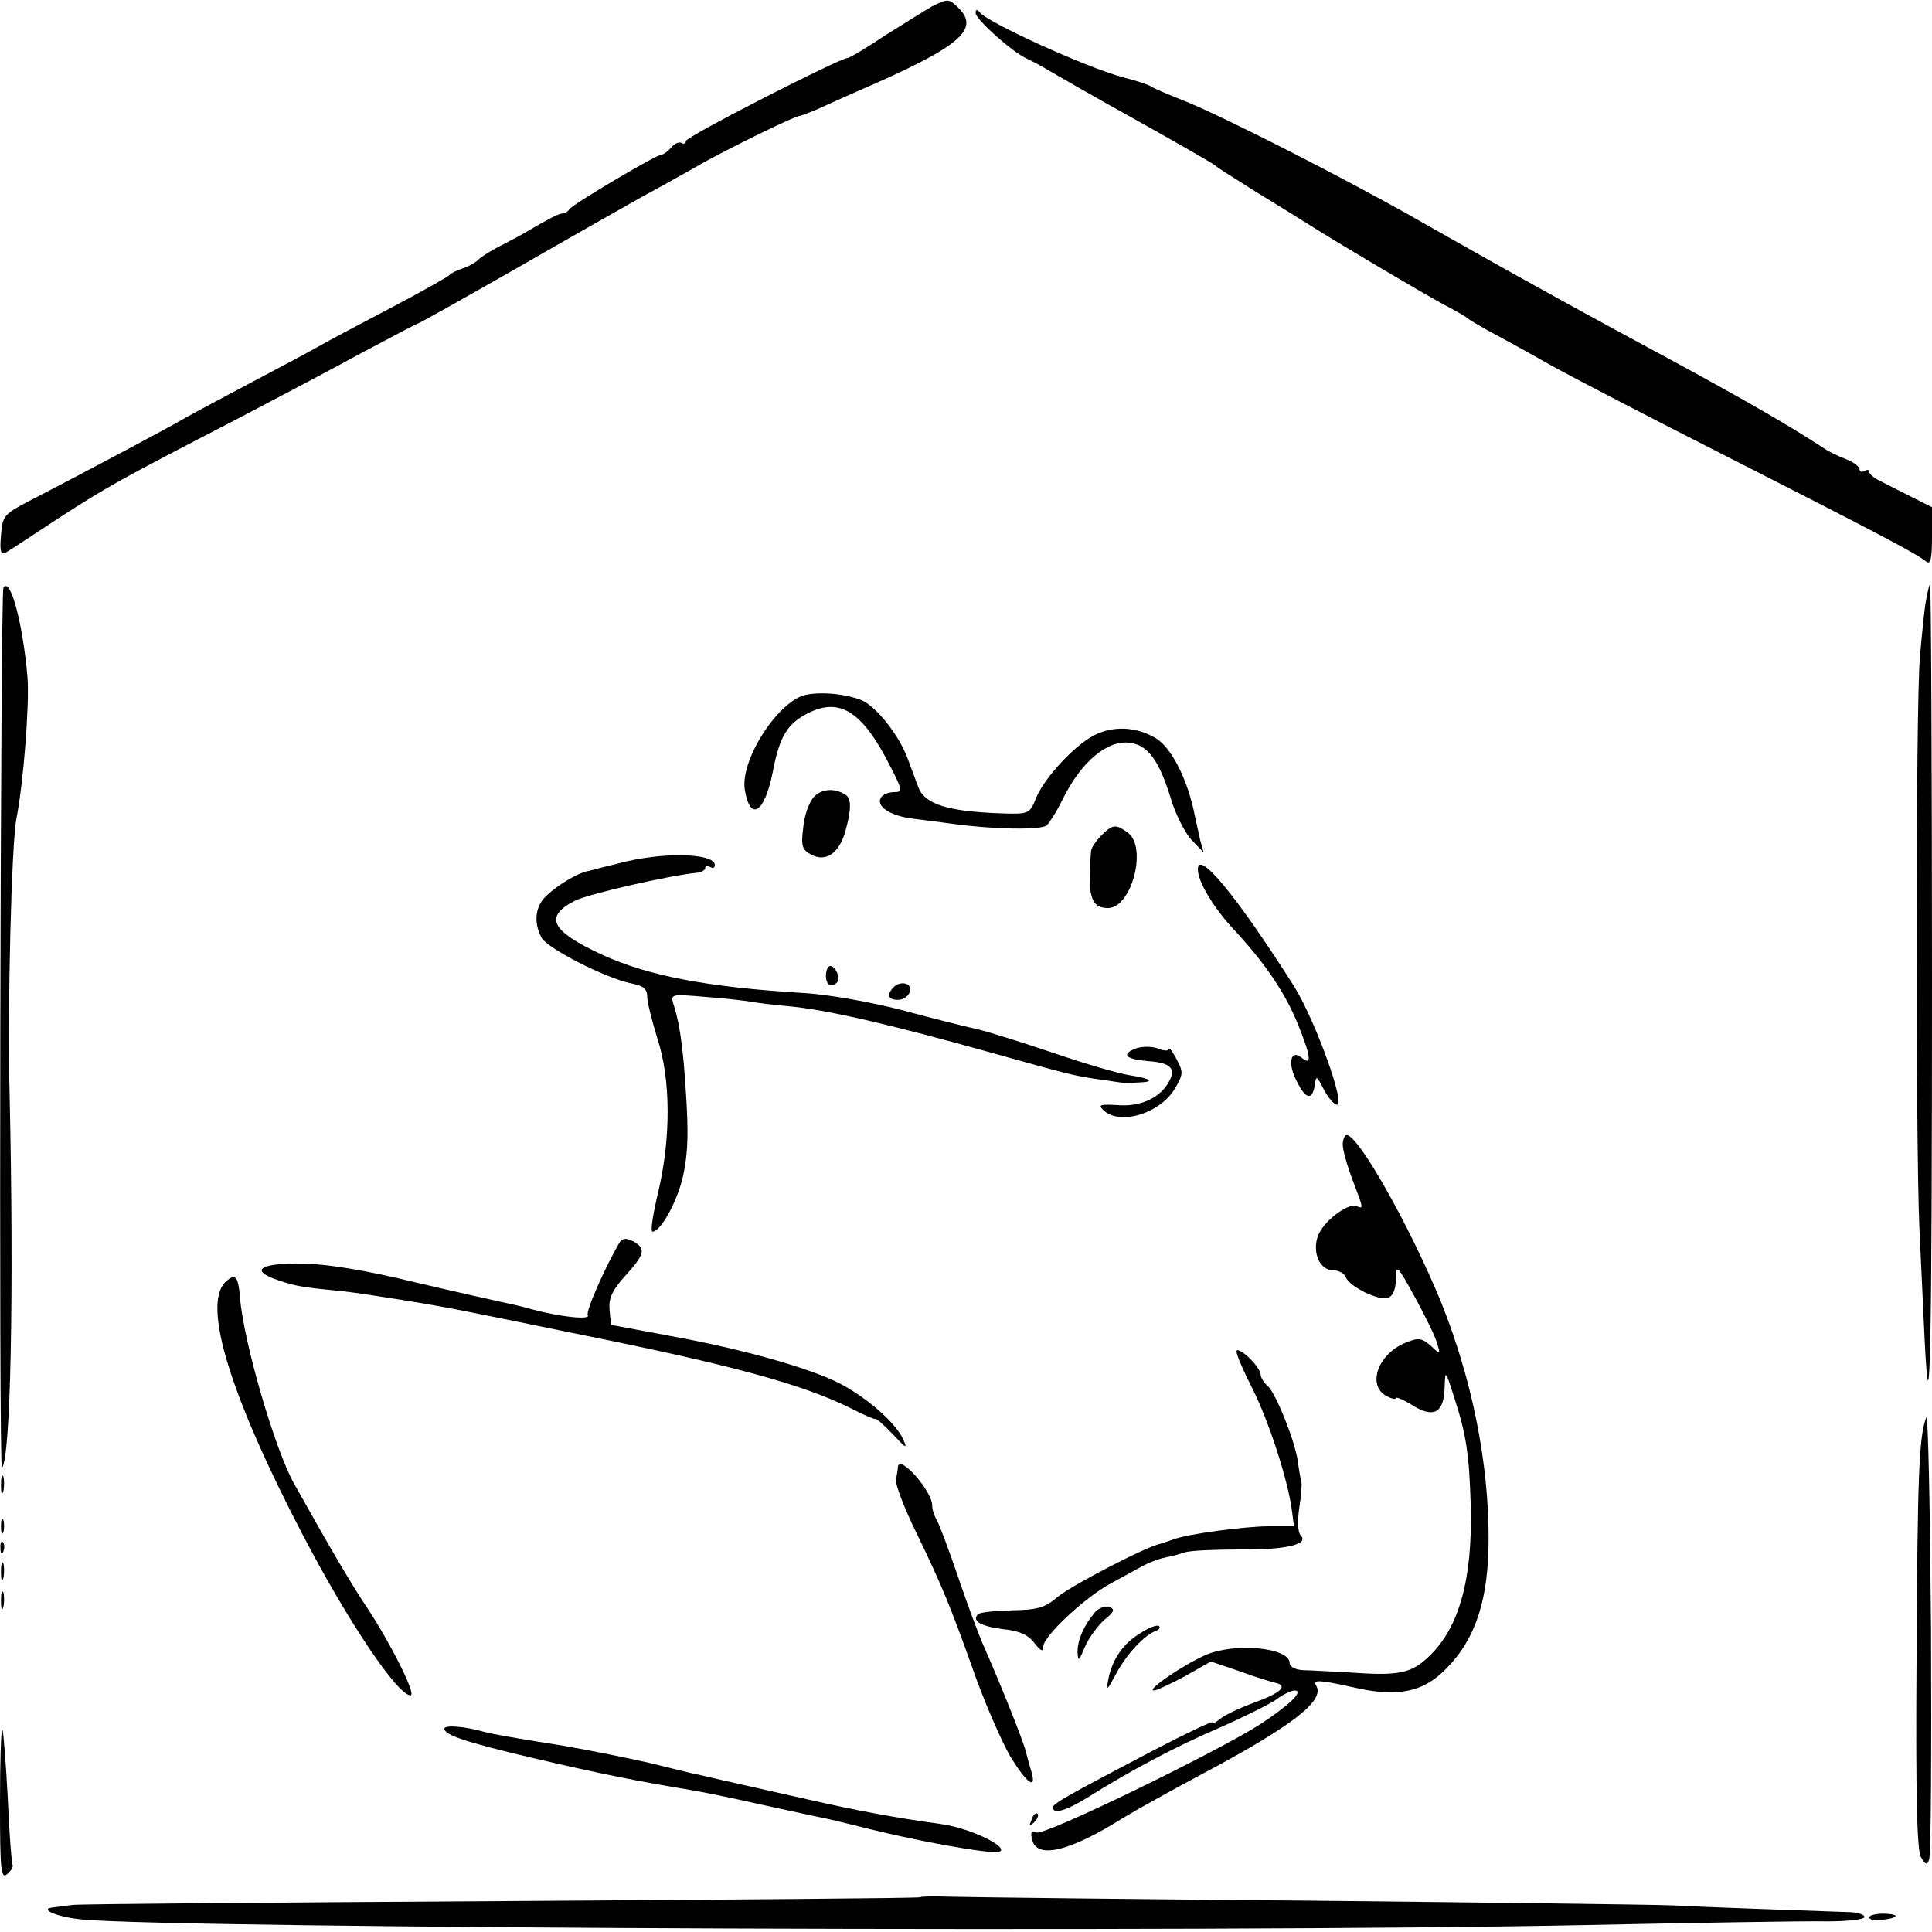
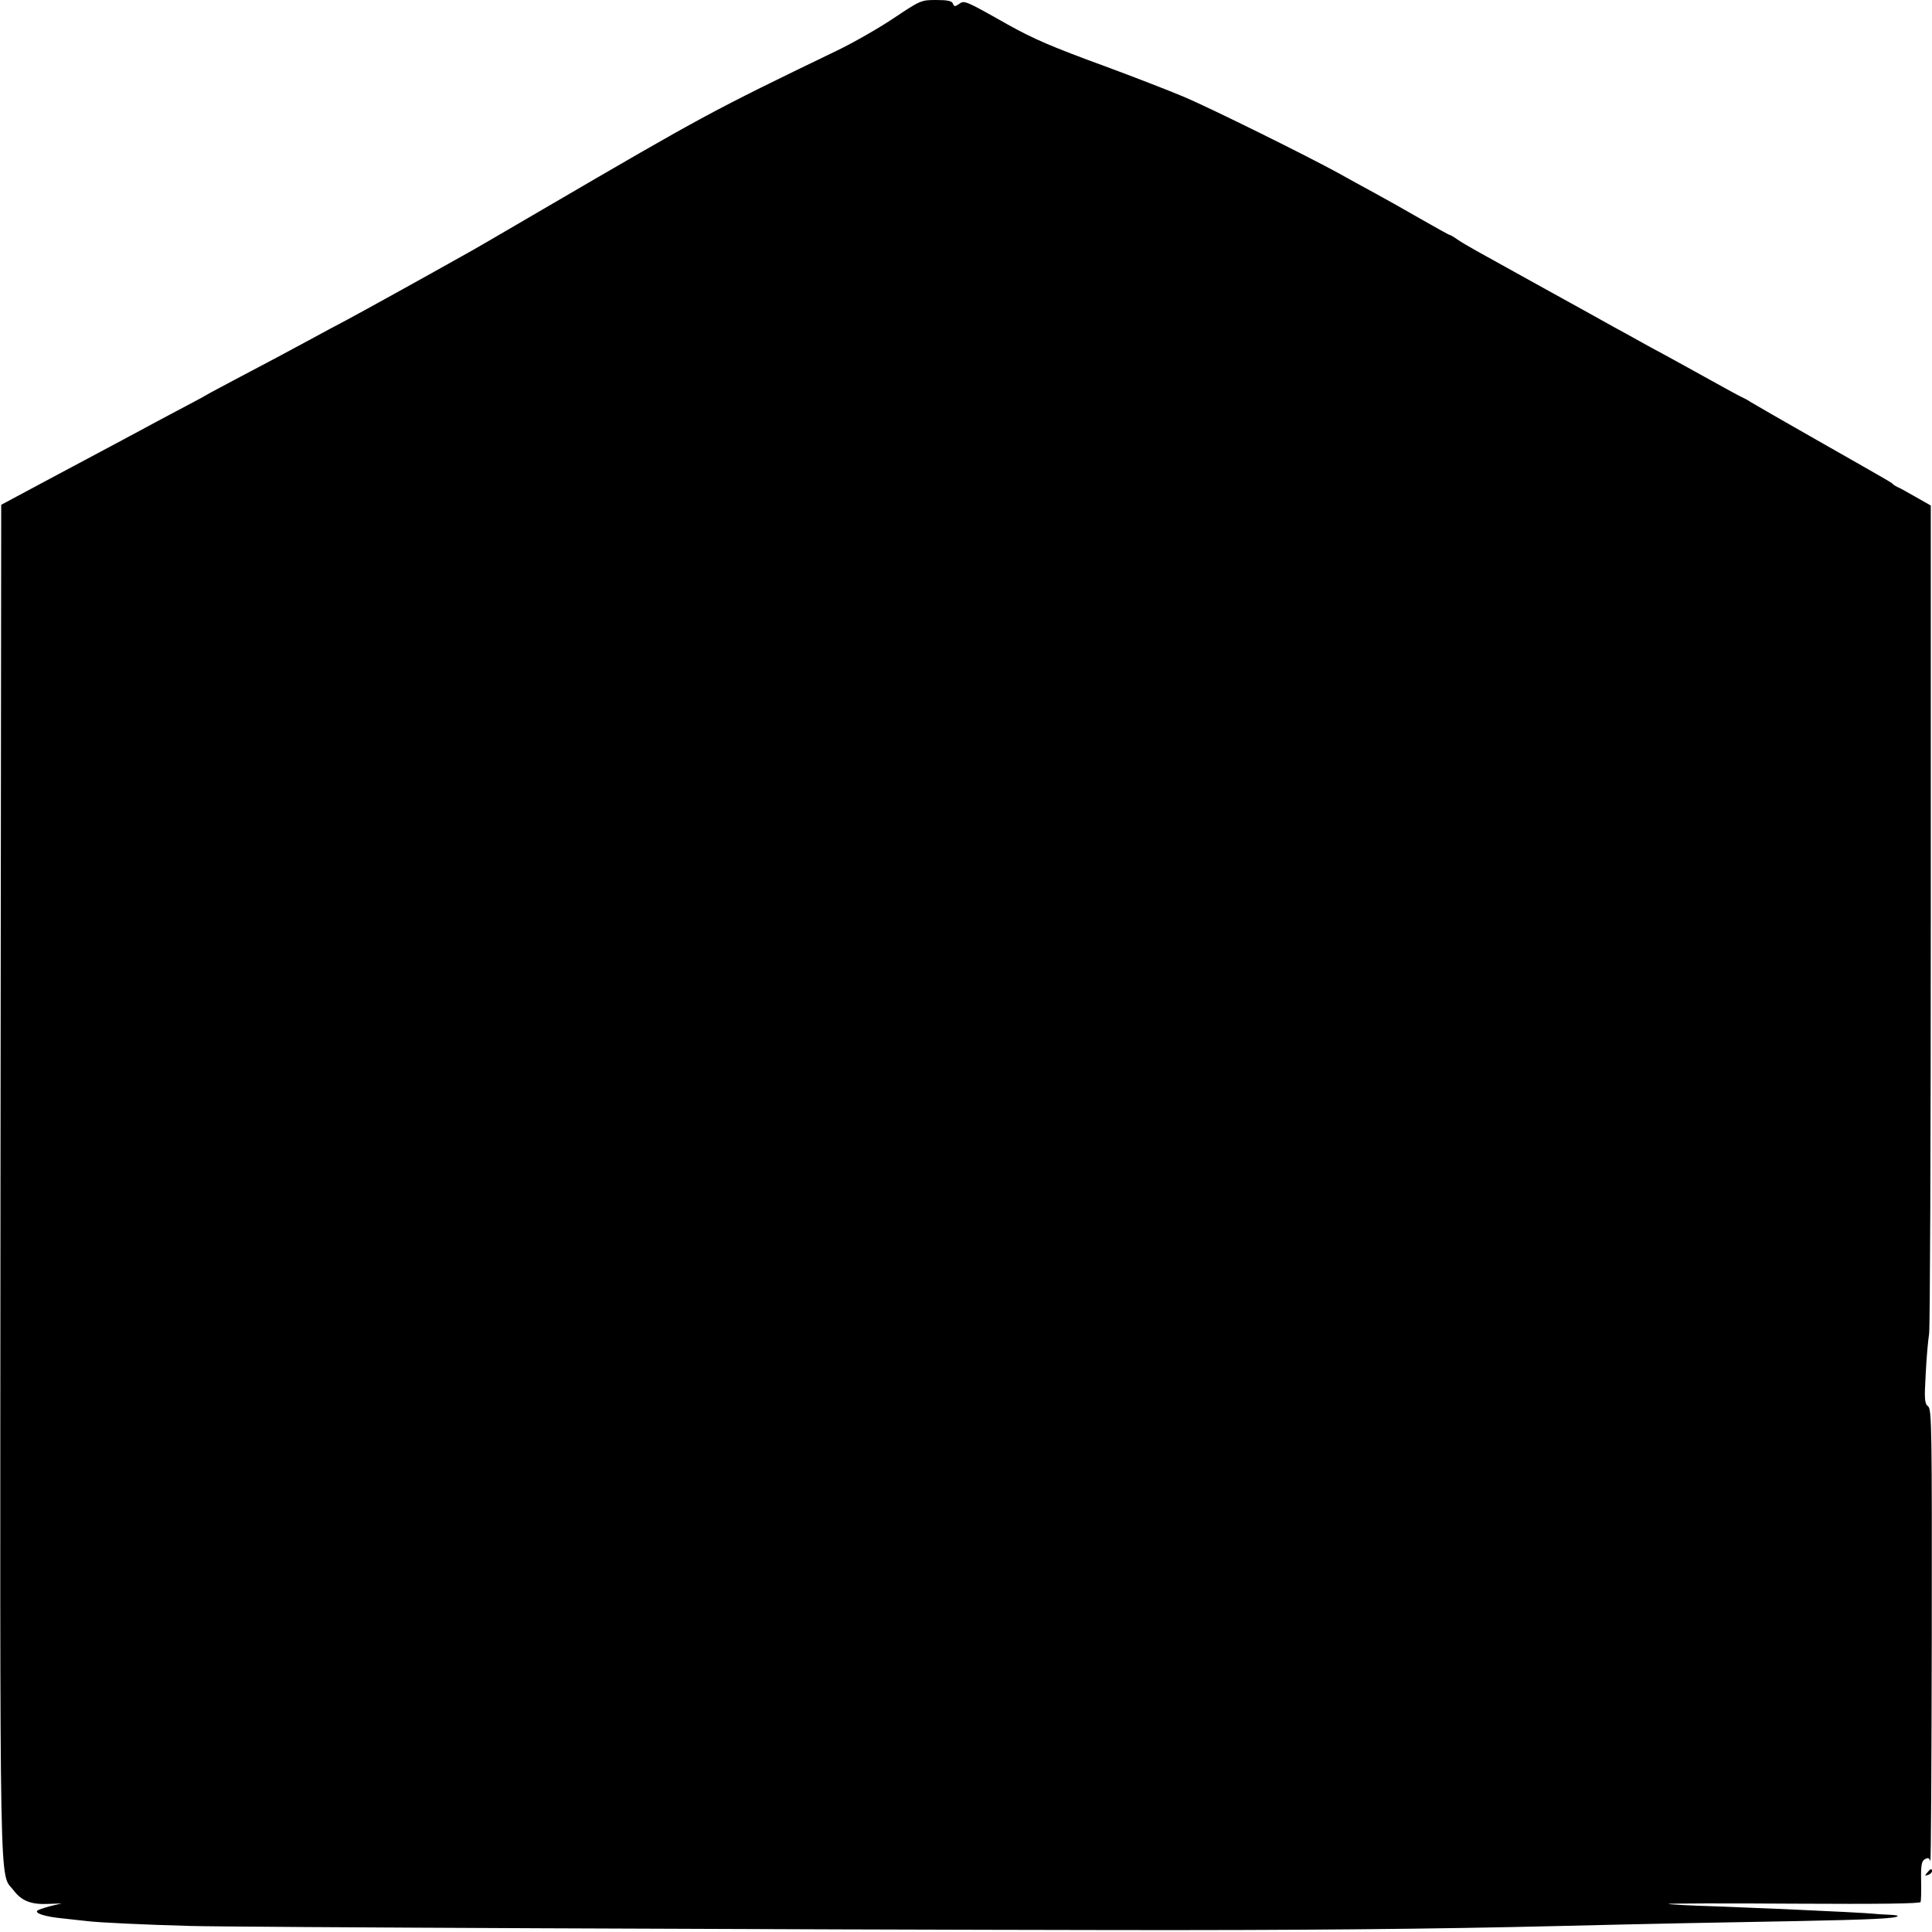
- <svg xmlns="http://www.w3.org/2000/svg" version="1.0" width="400pt" height="400pt" viewBox="0 0 400 400" preserveAspectRatio="xMidYMid meet">
-   <g transform="translate(0,400) scale(0.1,-0.1)" fill="#000000" stroke="none">
-     <path d="M1930 3987 c-14 -8 -57 -35 -97 -60 -39 -26 -74 -47 -78 -47 -16 0 -335 -163 -335 -172 0 -5 -4 -7 -9 -4 -5 3 -14 -1 -21 -9 -7 -8 -16 -15 -20 -15 -11 0 -183 -102 -191 -113 -3 -5 -10 -9 -15 -9 -9 -1 -26 -10 -69 -35 -11 -7 -36 -20 -55 -30 -19 -9 -41 -23 -48 -29 -6 -7 -22 -16 -35 -20 -12 -4 -24 -10 -27 -14 -3 -3 -57 -34 -120 -67 -63 -33 -131 -69 -150 -80 -19 -11 -89 -48 -155 -83 -66 -35 -124 -66 -130 -70 -9 -6 -188 -102 -320 -170 -47 -25 -50 -29 -53 -69 -3 -33 0 -41 10 -35 7 4 56 36 109 71 99 64 123 78 369 205 80 42 196 103 258 137 62 33 115 61 117 61 2 0 95 52 207 116 111 64 228 130 258 147 30 16 80 44 110 61 56 33 206 106 215 106 3 0 27 9 53 21 26 12 56 25 67 30 213 92 255 128 209 173 -19 19 -22 19 -54 3z" />
-     <path d="M2020 3973 c0 -13 75 -80 105 -94 11 -5 34 -17 50 -27 17 -10 97 -56 180 -102 82 -46 154 -87 160 -92 5 -5 44 -29 85 -55 41 -25 91 -56 110 -68 58 -37 232 -140 280 -166 25 -13 47 -26 50 -29 3 -3 21 -13 40 -24 19 -10 76 -41 125 -69 50 -28 216 -114 370 -192 315 -160 394 -202 412 -217 10 -8 13 2 13 51 l0 61 -42 21 c-24 12 -53 27 -65 33 -13 6 -23 15 -23 19 0 5 -4 5 -10 2 -5 -3 -10 -2 -10 3 0 6 -12 15 -27 21 -16 6 -37 16 -47 23 -70 46 -159 97 -291 169 -208 112 -362 197 -550 304 -151 86 -401 213 -480 245 -33 13 -64 26 -70 30 -5 4 -32 13 -60 20 -75 20 -282 114 -297 135 -5 6 -8 6 -8 -2z" />
-     <path d="M7 2783 c-6 -11 -10 -1829 -3 -1822 18 18 25 358 16 769 -5 183 4 526 14 575 15 77 27 237 23 292 -10 115 -36 210 -50 186z" />
-     <path d="M3986 2748 c-3 -24 -8 -72 -11 -108 -9 -104 -9 -1010 -1 -1185 4 -88 9 -193 11 -234 11 -214 15 -2 15 742 0 455 -2 827 -4 827 -2 0 -6 -19 -10 -42z" />
-     <path d="M1671 2562 c-57 -9 -139 -134 -129 -197 11 -67 41 -49 58 37 14 75 31 101 76 123 65 31 111 0 168 -113 25 -49 25 -52 7 -52 -11 0 -23 -5 -27 -11 -11 -18 18 -38 66 -44 25 -3 63 -8 85 -11 80 -11 179 -13 192 -3 6 6 21 29 32 52 39 80 94 126 141 119 37 -5 60 -37 84 -115 9 -31 28 -69 42 -85 l26 -27 -7 25 c-3 14 -8 36 -11 50 -14 73 -47 140 -80 161 -41 25 -90 27 -130 6 -41 -22 -100 -86 -118 -127 -14 -35 -15 -36 -73 -34 -112 4 -159 19 -172 55 -6 16 -16 43 -22 59 -18 49 -67 110 -97 121 -31 12 -77 17 -111 11z" />
-     <path d="M1685 2350 c-10 -11 -20 -39 -22 -64 -5 -37 -2 -46 16 -55 30 -17 58 2 71 47 13 47 13 69 0 77 -23 14 -49 12 -65 -5z" />
-     <path d="M2280 2270 c-11 -11 -21 -26 -21 -32 -8 -92 -1 -118 35 -118 49 0 82 126 41 156 -25 18 -31 18 -55 -6z" />
-     <path d="M1279 2212 c-30 -7 -58 -15 -64 -16 -19 -4 -60 -28 -82 -49 -25 -22 -29 -56 -12 -88 12 -23 135 -85 186 -95 25 -5 33 -11 33 -28 0 -11 10 -50 21 -86 28 -85 28 -206 2 -317 -11 -46 -17 -83 -12 -83 17 0 53 65 64 119 11 54 11 99 1 226 -6 62 -11 93 -22 127 -6 20 -3 20 67 14 41 -3 83 -8 94 -10 11 -2 49 -7 85 -10 79 -8 215 -40 414 -96 161 -45 171 -48 231 -56 46 -7 43 -7 74 -5 33 1 24 8 -21 15 -21 3 -93 24 -160 47 -68 23 -139 45 -158 49 -19 4 -87 21 -150 38 -65 17 -154 33 -205 36 -199 12 -322 35 -420 80 -105 49 -119 78 -55 111 27 14 198 53 253 58 9 1 17 5 17 10 0 4 5 5 10 2 6 -3 10 -2 10 4 0 25 -110 28 -201 3z" />
-     <path d="M2480 2200 c0 -25 32 -79 75 -125 64 -69 105 -129 132 -195 27 -67 30 -88 8 -70 -23 19 -30 -12 -10 -49 18 -37 32 -40 37 -8 3 21 4 20 18 -7 8 -16 20 -31 27 -33 22 -7 -45 178 -89 247 -119 187 -198 282 -198 240z" />
-     <path d="M1710 1980 c0 -19 11 -26 23 -14 8 8 -3 34 -14 34 -5 0 -9 -9 -9 -20z" />
-     <path d="M1851 1957 c-16 -16 -13 -27 8 -27 22 0 35 26 17 33 -8 3 -19 0 -25 -6z" />
-     <path d="M2351 1829 c-31 -12 -20 -22 26 -26 46 -3 58 -15 44 -41 -18 -35 -60 -54 -107 -50 -36 2 -41 1 -30 -10 33 -33 118 -8 149 45 17 29 17 34 3 60 -8 15 -15 25 -16 21 0 -4 -10 -4 -22 1 -13 5 -34 5 -47 0z" />
-     <path d="M2780 1630 c0 -11 9 -43 20 -72 24 -63 23 -61 8 -55 -19 6 -68 -32 -79 -61 -13 -34 3 -72 31 -72 11 0 23 -6 26 -14 8 -20 69 -50 88 -43 10 4 16 18 16 39 0 31 3 29 39 -37 21 -38 42 -81 46 -95 8 -25 7 -25 -13 -6 -19 16 -25 17 -52 6 -57 -23 -80 -88 -40 -110 11 -6 20 -8 20 -5 0 4 16 -3 35 -15 44 -27 65 -15 66 39 1 35 2 34 19 -20 26 -79 32 -121 35 -227 4 -151 -24 -252 -86 -311 -36 -35 -62 -41 -159 -34 -41 2 -87 5 -102 5 -16 1 -28 7 -28 15 0 32 -114 43 -175 16 -47 -21 -123 -73 -106 -73 6 0 35 14 65 30 l53 30 59 -20 c32 -12 66 -22 74 -24 28 -6 12 -21 -43 -41 -30 -11 -62 -26 -71 -34 -9 -7 -16 -11 -16 -7 0 3 -55 -23 -122 -58 -179 -94 -208 -110 -208 -118 0 -15 27 -7 71 20 87 55 185 107 274 145 50 22 102 48 117 58 14 11 32 19 38 19 21 0 -10 -30 -71 -70 -89 -57 -446 -231 -463 -224 -11 4 -13 0 -9 -15 10 -41 78 -24 188 45 28 17 100 57 160 89 190 101 259 154 240 185 -8 13 7 12 75 -3 93 -22 147 -11 195 39 61 62 87 144 87 269 0 157 -34 328 -98 488 -63 154 -171 347 -196 347 -4 0 -8 -9 -8 -20z" />
-     <path d="M1283 1428 c-28 -47 -71 -143 -66 -151 6 -10 -55 -4 -115 12 -20 6 -48 12 -62 15 -14 3 -95 21 -180 41 -102 25 -182 38 -234 39 -89 1 -111 -14 -49 -35 39 -13 49 -14 138 -23 43 -5 188 -28 250 -41 11 -2 120 -24 241 -49 313 -63 458 -103 556 -152 27 -14 49 -23 51 -22 1 2 18 -13 36 -32 27 -29 30 -31 21 -10 -16 35 -76 87 -132 116 -63 32 -201 71 -350 98 l-123 23 -3 31 c-2 24 5 40 32 70 41 45 44 57 17 72 -15 7 -22 7 -28 -2z" />
-     <path d="M466 1345 c-47 -48 11 -236 162 -525 93 -178 195 -330 222 -330 13 0 -41 107 -89 180 -32 47 -81 131 -152 258 -40 71 -105 295 -112 385 -4 46 -10 52 -31 32z" />
-     <path d="M2560 1202 c0 -7 15 -42 34 -79 33 -66 73 -188 81 -252 l4 -31 -51 0 c-51 0 -170 -16 -198 -27 -8 -3 -21 -7 -27 -9 -30 -6 -184 -86 -213 -110 -27 -23 -42 -27 -95 -28 -35 -1 -66 -4 -70 -8 -14 -14 6 -25 51 -31 34 -3 53 -12 65 -28 14 -18 19 -20 19 -8 0 21 85 101 140 131 23 12 53 29 66 36 13 7 34 15 45 17 11 2 30 7 42 11 12 4 64 6 116 6 94 -1 142 11 124 29 -6 6 -7 30 -3 57 4 26 6 51 4 57 -2 5 -5 24 -7 40 -7 45 -46 141 -62 155 -8 7 -15 18 -15 24 0 7 -11 23 -25 36 -14 13 -25 18 -25 12z" />
-     <path d="M3988 1065 c-15 -40 -18 -118 -20 -500 -2 -282 1 -396 9 -410 10 -16 13 -17 17 -5 4 8 5 222 4 475 -2 253 -6 451 -10 440z" />
-     <path d="M1859 963 c0 -5 -2 -16 -4 -26 -2 -9 17 -59 42 -110 53 -109 72 -155 124 -302 22 -60 54 -133 71 -162 33 -54 54 -70 44 -33 -3 11 -9 30 -12 43 -6 25 -56 148 -86 216 -11 24 -35 89 -54 145 -19 56 -39 109 -44 118 -6 10 -10 23 -10 31 0 30 -68 107 -71 80z" />
-     <path d="M2 925 c0 -16 2 -22 5 -12 2 9 2 23 0 30 -3 6 -5 -1 -5 -18z" />
-     <path d="M2 840 c0 -14 2 -19 5 -12 2 6 2 18 0 25 -3 6 -5 1 -5 -13z" />
-     <path d="M1 794 c0 -11 3 -14 6 -6 3 7 2 16 -1 19 -3 4 -6 -2 -5 -13z" />
-     <path d="M2 745 c0 -16 2 -22 5 -12 2 9 2 23 0 30 -3 6 -5 -1 -5 -18z" />
-     <path d="M2 685 c0 -16 2 -22 5 -12 2 9 2 23 0 30 -3 6 -5 -1 -5 -18z" />
-     <path d="M2267 662 c-23 -27 -37 -59 -36 -84 1 -19 3 -17 15 12 8 19 27 44 40 56 21 17 23 22 11 27 -8 3 -22 -2 -30 -11z" />
-     <path d="M2363 620 c-37 -22 -59 -53 -68 -95 -5 -27 -4 -27 16 10 22 41 58 79 81 88 7 2 11 7 8 10 -3 4 -20 -2 -37 -13z" />
-     <path d="M920 421 c0 -13 44 -28 180 -60 140 -33 226 -50 330 -67 19 -3 84 -16 145 -30 60 -13 119 -26 130 -28 11 -2 56 -13 100 -24 82 -20 185 -40 242 -46 73 -8 -24 48 -102 58 -88 12 -170 27 -275 51 -76 17 -209 47 -225 51 -11 2 -56 13 -100 24 -44 10 -123 26 -175 35 -120 19 -151 25 -170 30 -39 11 -80 14 -80 6z" />
-     <path d="M0 265 c0 -138 2 -156 15 -145 8 7 13 15 11 19 -2 3 -7 67 -10 140 -4 74 -9 137 -11 140 -3 2 -5 -67 -5 -154z" />
-     <path d="M2136 233 c-6 -14 -5 -15 5 -6 7 7 10 15 7 18 -3 3 -9 -2 -12 -12z" />
-     <path d="M1905 72 c-1 -2 -391 -5 -866 -8 -475 -3 -875 -6 -889 -8 -14 -2 -32 -4 -39 -5 -33 -3 7 -20 58 -25 194 -19 2349 -27 3096 -12 242 5 475 9 518 8 42 0 77 4 77 9 0 5 -12 9 -27 10 -138 5 -294 10 -368 14 -49 2 -391 6 -760 10 -368 3 -698 7 -733 8 -35 1 -65 1 -67 -1z" />
-     <path d="M3870 30 c0 -4 11 -7 25 -5 37 4 40 12 5 13 -16 0 -30 -3 -30 -8z" />
+ <svg xmlns="http://www.w3.org/2000/svg" version="1.0" width="798pt" height="798pt" viewBox="0 0 798 798" preserveAspectRatio="xMidYMid meet">
+   <g transform="translate(0,798) scale(0.1,-0.1)" fill="#000000" stroke="none">
+     <path d="M3690 7904 c-63 -42 -168 -102 -235 -134 -516 -249 -547 -266 -1210 -653 -214 -125 -289 -169 -335 -194 -176 -99 -408 -227 -475 -263 -44 -23 -107 -57 -140 -75 -114 -62 -190 -102 -300 -160 -60 -32 -123 -65 -140 -75 -16 -10 -75 -41 -130 -70 -55 -29 -118 -63 -140 -75 -22 -12 -92 -49 -155 -83 -63 -34 -185 -98 -270 -144 l-155 -83 -3 -2790 c-2 -3061 -6 -2853 55 -2934 33 -43 72 -58 141 -55 l57 2 -47 -11 c-25 -7 -50 -15 -54 -19 -11 -11 34 -25 106 -32 36 -4 81 -9 100 -11 47 -6 241 -15 425 -20 160 -5 2450 -15 3835 -17 745 -1 1296 4 1830 17 370 9 676 15 970 20 308 6 409 11 418 20 3 3 -10 5 -29 6 -19 1 -47 2 -64 4 -28 3 -182 11 -385 20 -47 2 -170 7 -275 11 -104 3 -192 8 -194 10 -2 2 230 3 517 1 358 -2 523 0 525 7 2 6 3 46 2 89 -1 65 2 80 16 88 13 7 19 5 22 -9 3 -9 5 407 6 924 1 860 0 943 -15 955 -15 12 -16 30 -10 134 3 66 10 140 14 165 4 25 7 805 7 1734 l0 1688 -60 34 c-33 19 -67 38 -75 41 -8 4 -17 9 -20 12 -6 7 7 0 -315 183 -143 81 -267 153 -275 158 -8 6 -22 13 -30 17 -8 3 -69 36 -135 73 -66 37 -149 82 -185 102 -36 19 -85 46 -110 60 -25 14 -70 39 -100 55 -30 17 -158 88 -285 158 -126 70 -255 141 -285 158 -30 17 -67 38 -82 49 -14 10 -28 18 -31 18 -3 0 -58 31 -123 68 -66 38 -153 87 -194 109 -41 22 -104 57 -140 77 -133 73 -519 264 -635 314 -66 28 -214 85 -330 128 -219 80 -296 113 -405 174 -175 99 -177 99 -198 84 -17 -12 -21 -12 -26 1 -4 11 -22 15 -69 15 -62 0 -65 -1 -177 -76z" />
+     <path d="M7960 245 c-11 -13 -10 -14 4 -9 9 3 16 10 16 15 0 13 -6 11 -20 -6z" />
  </g>
</svg>
